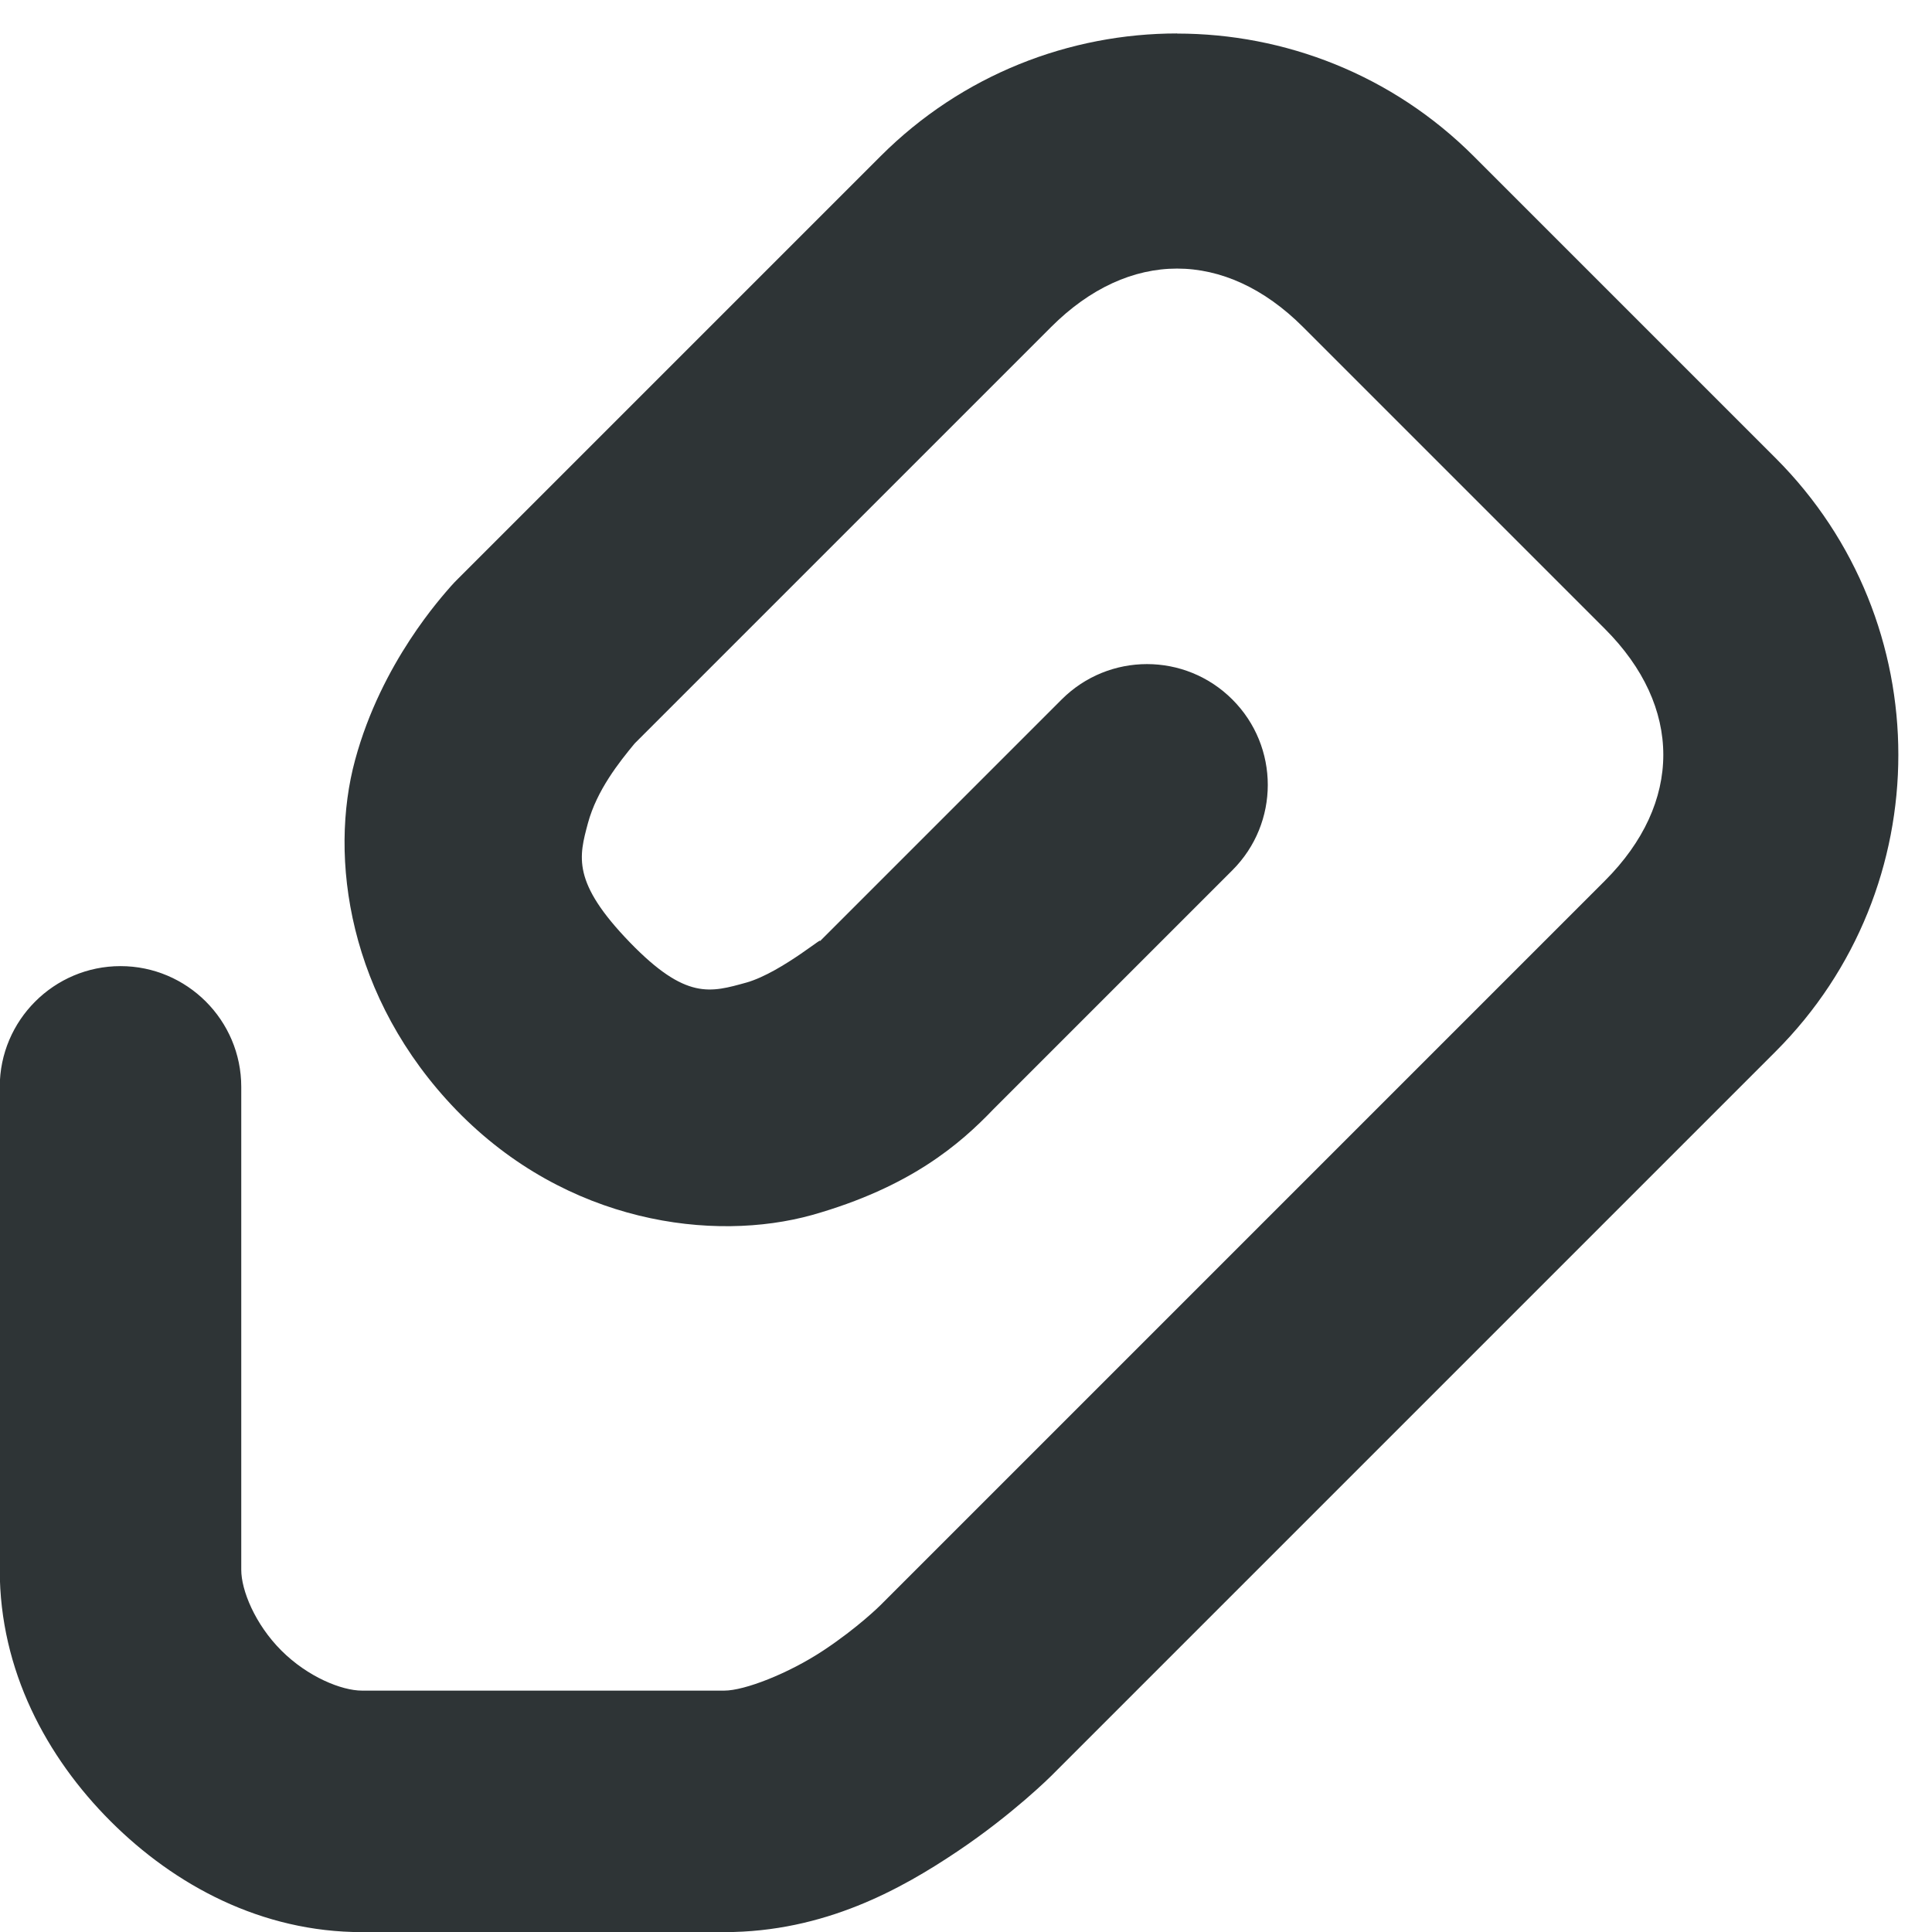
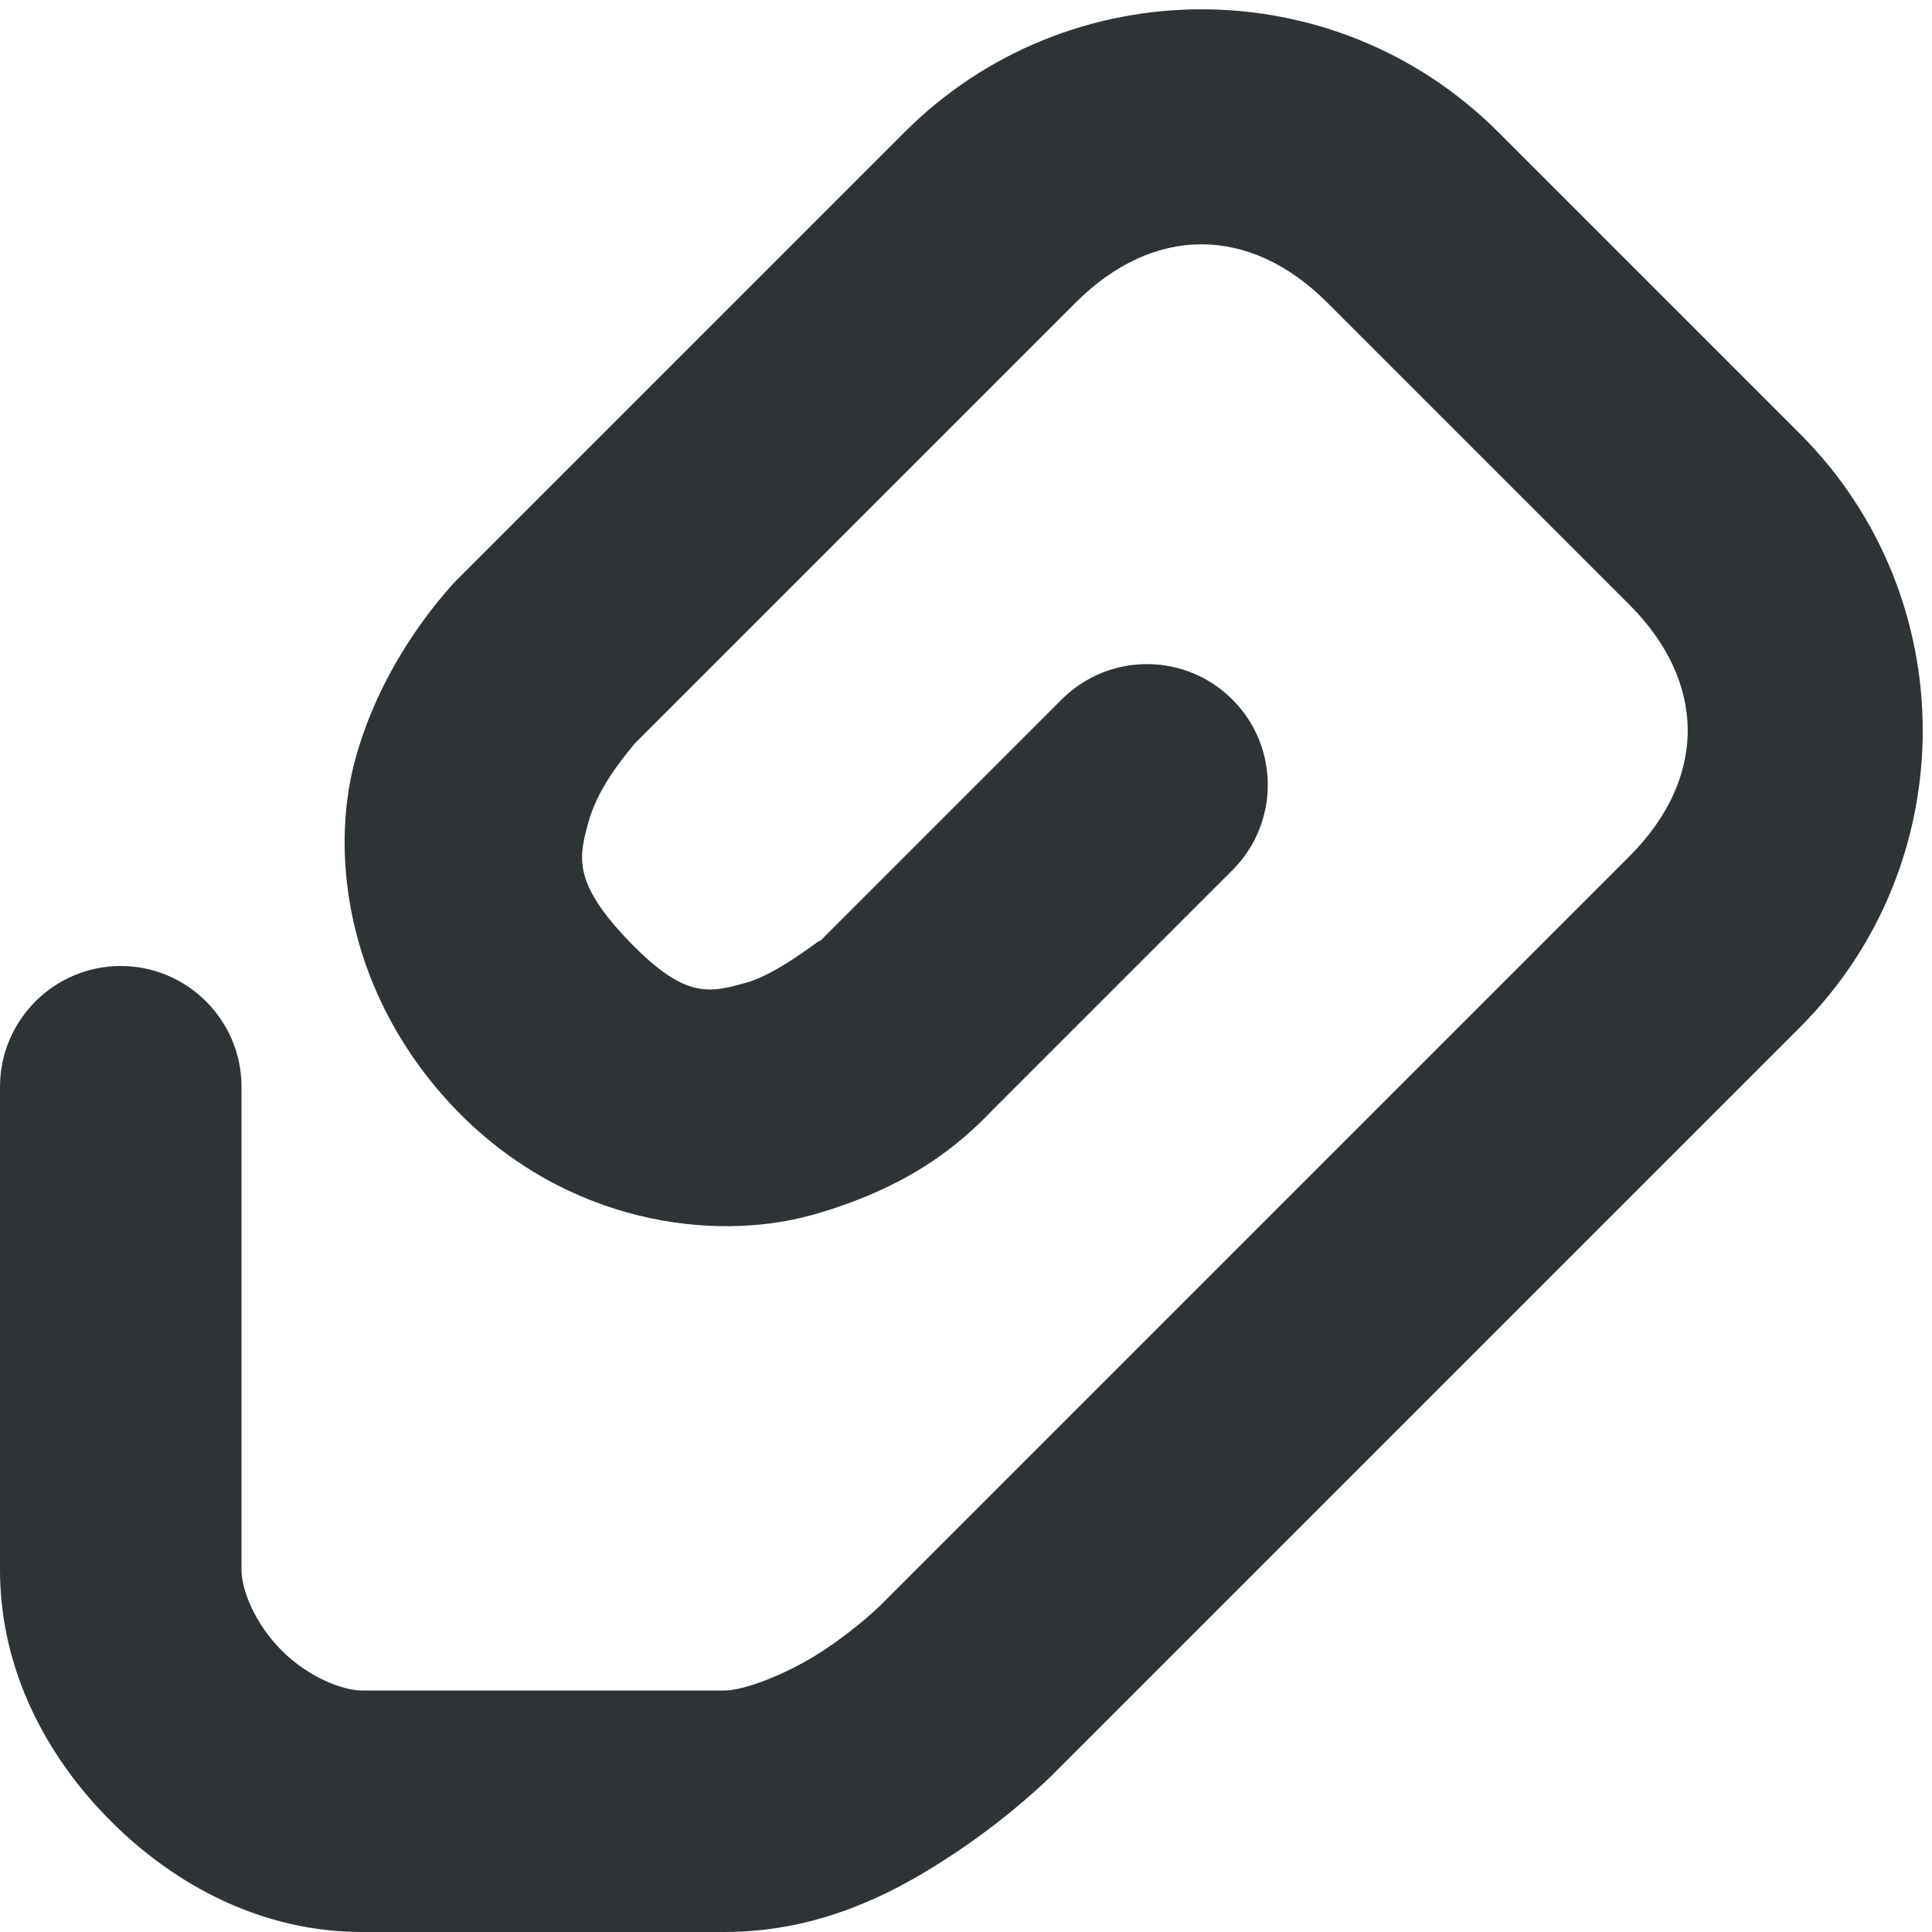
- <svg xmlns="http://www.w3.org/2000/svg" height="16px" viewBox="0 0 16 16" width="16px">
-   <path d="m 9.75 0.277 c -0.891 0 -1.781 0.34 -2.457 1.016 l -3.5 3.5 c -0.02 0.02 -0.039 0.039 -0.059 0.062 c -0.07 0.082 -0.574 0.629 -0.793 1.438 c -0.219 0.805 -0.059 1.973 0.84 2.902 c 0.914 0.941 2.129 1.094 2.945 0.867 c 0.812 -0.23 1.223 -0.586 1.5 -0.875 l 1.98 -1.98 c 0.391 -0.391 0.391 -1.023 0 -1.414 s -1.023 -0.391 -1.414 0 l -2 2 c -0.008 0.004 -0.012 0.012 -0.02 0.02 c 0.113 -0.117 -0.289 0.238 -0.59 0.324 c -0.297 0.082 -0.5 0.148 -0.965 -0.332 c -0.484 -0.5 -0.422 -0.711 -0.348 -0.988 c 0.074 -0.273 0.258 -0.504 0.387 -0.66 l 3.449 -3.449 c 0.645 -0.645 1.441 -0.645 2.086 0 l 2.5 2.5 c 0.645 0.645 0.645 1.441 0 2.086 l -6 6 s -0.184 0.184 -0.473 0.375 c -0.289 0.191 -0.652 0.332 -0.82 0.332 h -3 c -0.168 0 -0.449 -0.113 -0.668 -0.332 s -0.332 -0.5 -0.332 -0.668 v -4 c 0 -0.551 -0.449 -1 -1 -1 s -1 0.449 -1 1 v 4 c 0 0.832 0.387 1.551 0.918 2.082 s 1.25 0.918 2.082 0.918 h 3 c 0.832 0 1.469 -0.359 1.93 -0.668 c 0.461 -0.309 0.777 -0.625 0.777 -0.625 l 6 -6 c 1.355 -1.355 1.355 -3.559 0 -4.914 l -2.5 -2.5 c -0.676 -0.676 -1.566 -1.016 -2.457 -1.016 z m 0 0" fill="#2e3436" />
+ <svg xmlns="http://www.w3.org/2000/svg" height="16px" viewBox="0 0 16 16" width="16px" version="1.1" id="svg1">
+   <defs id="defs1" />
+   <path d="m 9.95,0.077 c -0.891,0 -1.781,0.34 -2.457,1.016 l -3.7,3.7 C 3.773,4.813 3.754,4.832 3.734,4.855 3.664,4.938 3.16,5.484 2.941,6.293 2.723,7.098 2.883,8.266 3.781,9.195 c 0.914,0.941 2.129,1.094 2.945,0.867 0.812,-0.23 1.223,-0.586 1.5,-0.875 l 1.98,-1.98 c 0.391,-0.391 0.391,-1.023 0,-1.414 -0.391,-0.391 -1.023,-0.391 -1.414,0 l -2,2 C 6.785,7.797 6.781,7.805 6.773,7.812 6.887,7.695 6.484,8.051 6.184,8.137 5.887,8.219 5.684,8.285 5.219,7.805 4.734,7.305 4.797,7.094 4.871,6.816 4.945,6.543 5.129,6.312 5.258,6.156 L 8.907,2.507 c 0.645,-0.645 1.441,-0.645 2.086,0 l 2.5,2.5 c 0.645,0.645 0.645,1.441 0,2.086 l -6.2,6.2 c 0,0 -0.184,0.184 -0.473,0.375 C 6.531,13.859 6.168,14 6,14 H 3 C 2.832,14 2.551,13.887 2.332,13.668 2.113,13.449 2,13.168 2,13 V 9 C 2,8.449 1.551,8 1,8 0.449,8 0,8.449 0,9 v 4 c 0,0.832 0.387,1.551 0.918,2.082 C 1.449,15.613 2.168,16 3,16 h 3 c 0.832,0 1.469,-0.359 1.93,-0.668 0.461,-0.309 0.777,-0.625 0.777,-0.625 l 6.2,-6.2 c 1.355,-1.355 1.355,-3.559 0,-4.914 l -2.5,-2.5 C 11.731,0.417 10.841,0.077 9.95,0.077 Z" fill="#2e3436" id="path1" />
</svg>
